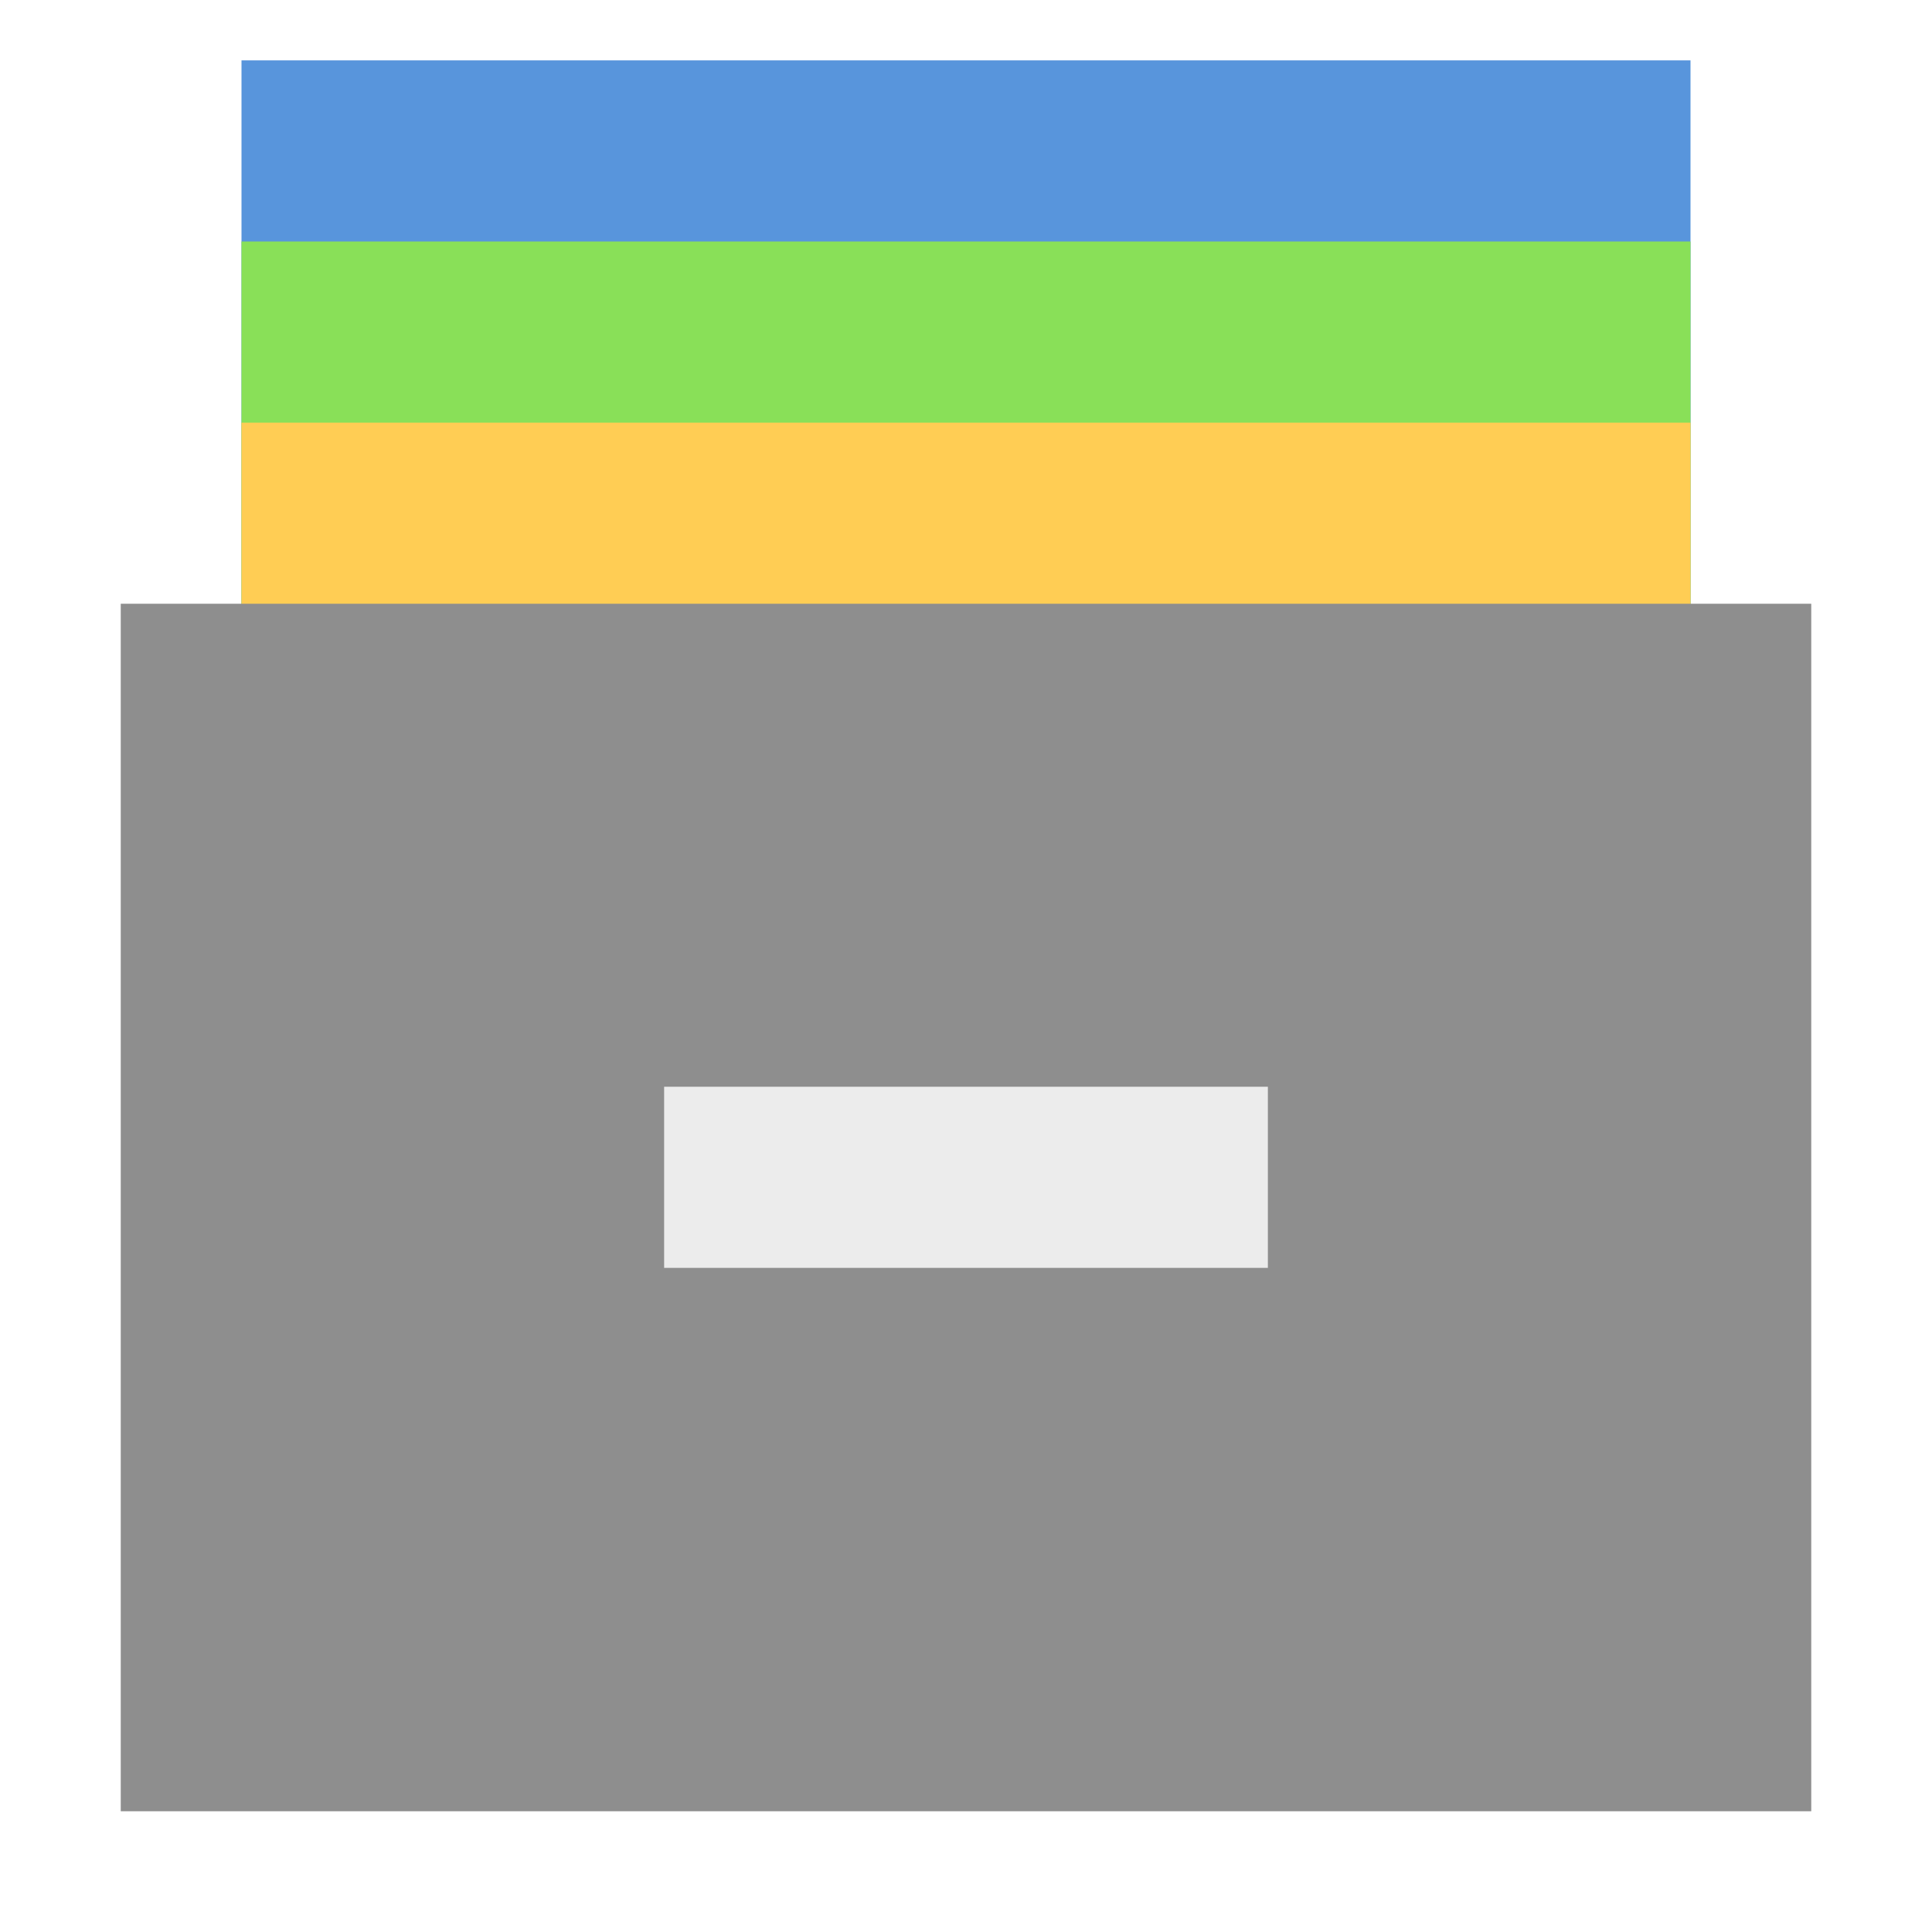
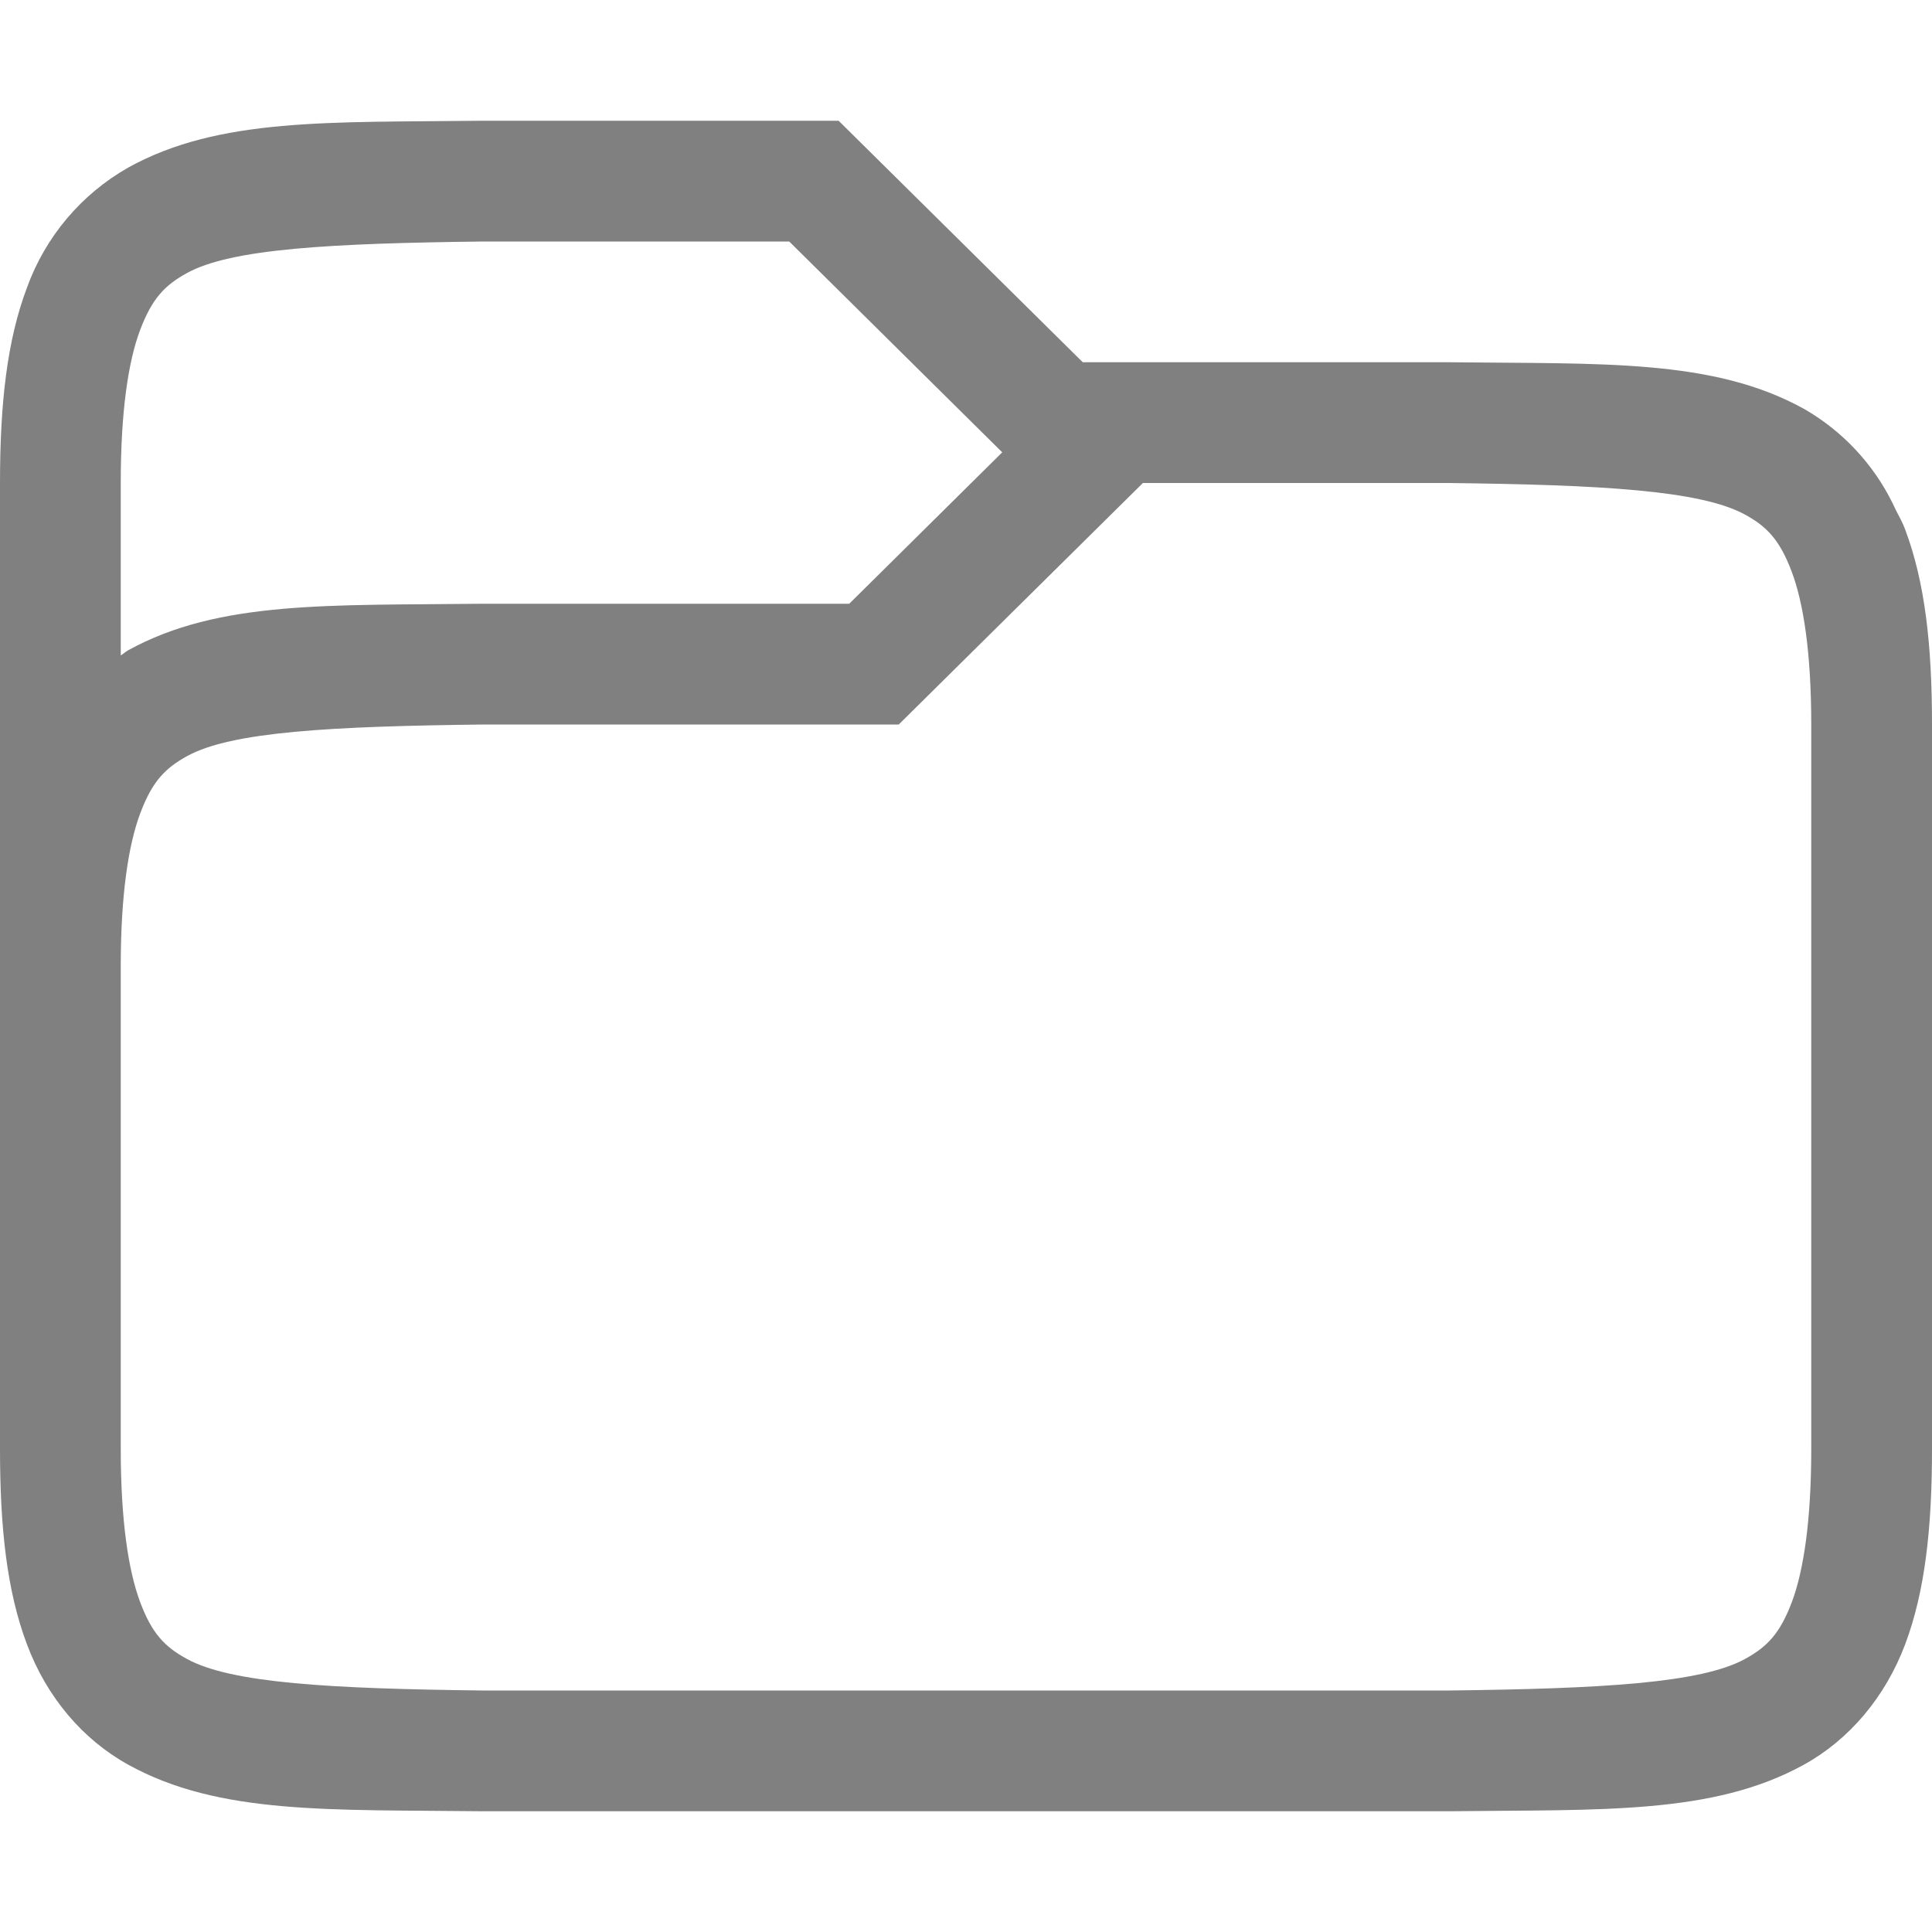
- <svg xmlns="http://www.w3.org/2000/svg" width="512" height="512">
-   <rect x="64" y="16" width="384" height="272" fill="#5895dc" />
-   <rect x="64" y="64" width="384" height="272" fill="#89e058" />
-   <rect x="64" y="112" width="384" height="272" fill="#ffcd54" />
-   <rect x="32" y="160" width="448" height="320" fill="#8e8e8e" />
-   <rect x="176" y="288" width="160" height="48" fill="#ececec" />
+ <svg xmlns="http://www.w3.org/2000/svg" width="800px" height="800px" viewBox="0 0 16 16">
+   <path d="M3.994 1c-1.258.015-2.179-.029-2.931.387a1.878 1.878 0 0 0-.84.996C.058 2.82 0 3.343 0 4v8c0 .658.058 1.179.223 1.617.164.439.463.79.84.998.752.416 1.673.37 2.931.385h8.012c1.258-.015 2.179.03 2.932-.385.376-.207.675-.56.84-.998.164-.438.222-.96.222-1.617V6c0-.658-.058-1.179-.223-1.617-.02-.055-.048-.104-.074-.154l-.027-.057a1.838 1.838 0 0 0-.738-.787c-.753-.416-1.674-.37-2.932-.385H8.967L6.945 1H3.996zm.012 1h2.53L8.3 3.746 7.033 5H3.994c-1.258.015-2.179-.03-2.932.385-.022.012-.04.03-.062.043V4c0-.592.062-1.006.16-1.266s.203-.371.387-.472c.366-.203 1.195-.247 2.459-.262zm5.459 2h2.527c1.264.015 2.092.06 2.46.262.183.1.288.212.386.472.098.26.162.674.162 1.266v6c0 .592-.063 1.006-.16 1.266-.098.26-.203.371-.387.472-.366.202-1.193.247-2.453.262H4c-1.26-.015-2.087-.06-2.453-.262-.184-.1-.29-.212-.387-.472C1.063 13.006 1 12.592 1 12V8c0-.592.064-1.006.162-1.266s.203-.371.387-.472c.367-.203 1.195-.247 2.459-.262h3.435z" style="line-height:normal;font-variant-ligatures:none;font-variant-position:normal;font-variant-caps:normal;font-variant-numeric:normal;font-variant-alternates:normal;font-feature-settings:normal;text-indent:0;text-align:start;text-decoration-line:none;text-decoration-style:solid;text-decoration-color:#000000;text-transform:none;shape-padding:0;isolation:auto;mix-blend-mode:normal;marker:none" color="#000000" font-weight="400" font-family="sans-serif" white-space="normal" overflow="visible" fill="gray" />
</svg>
